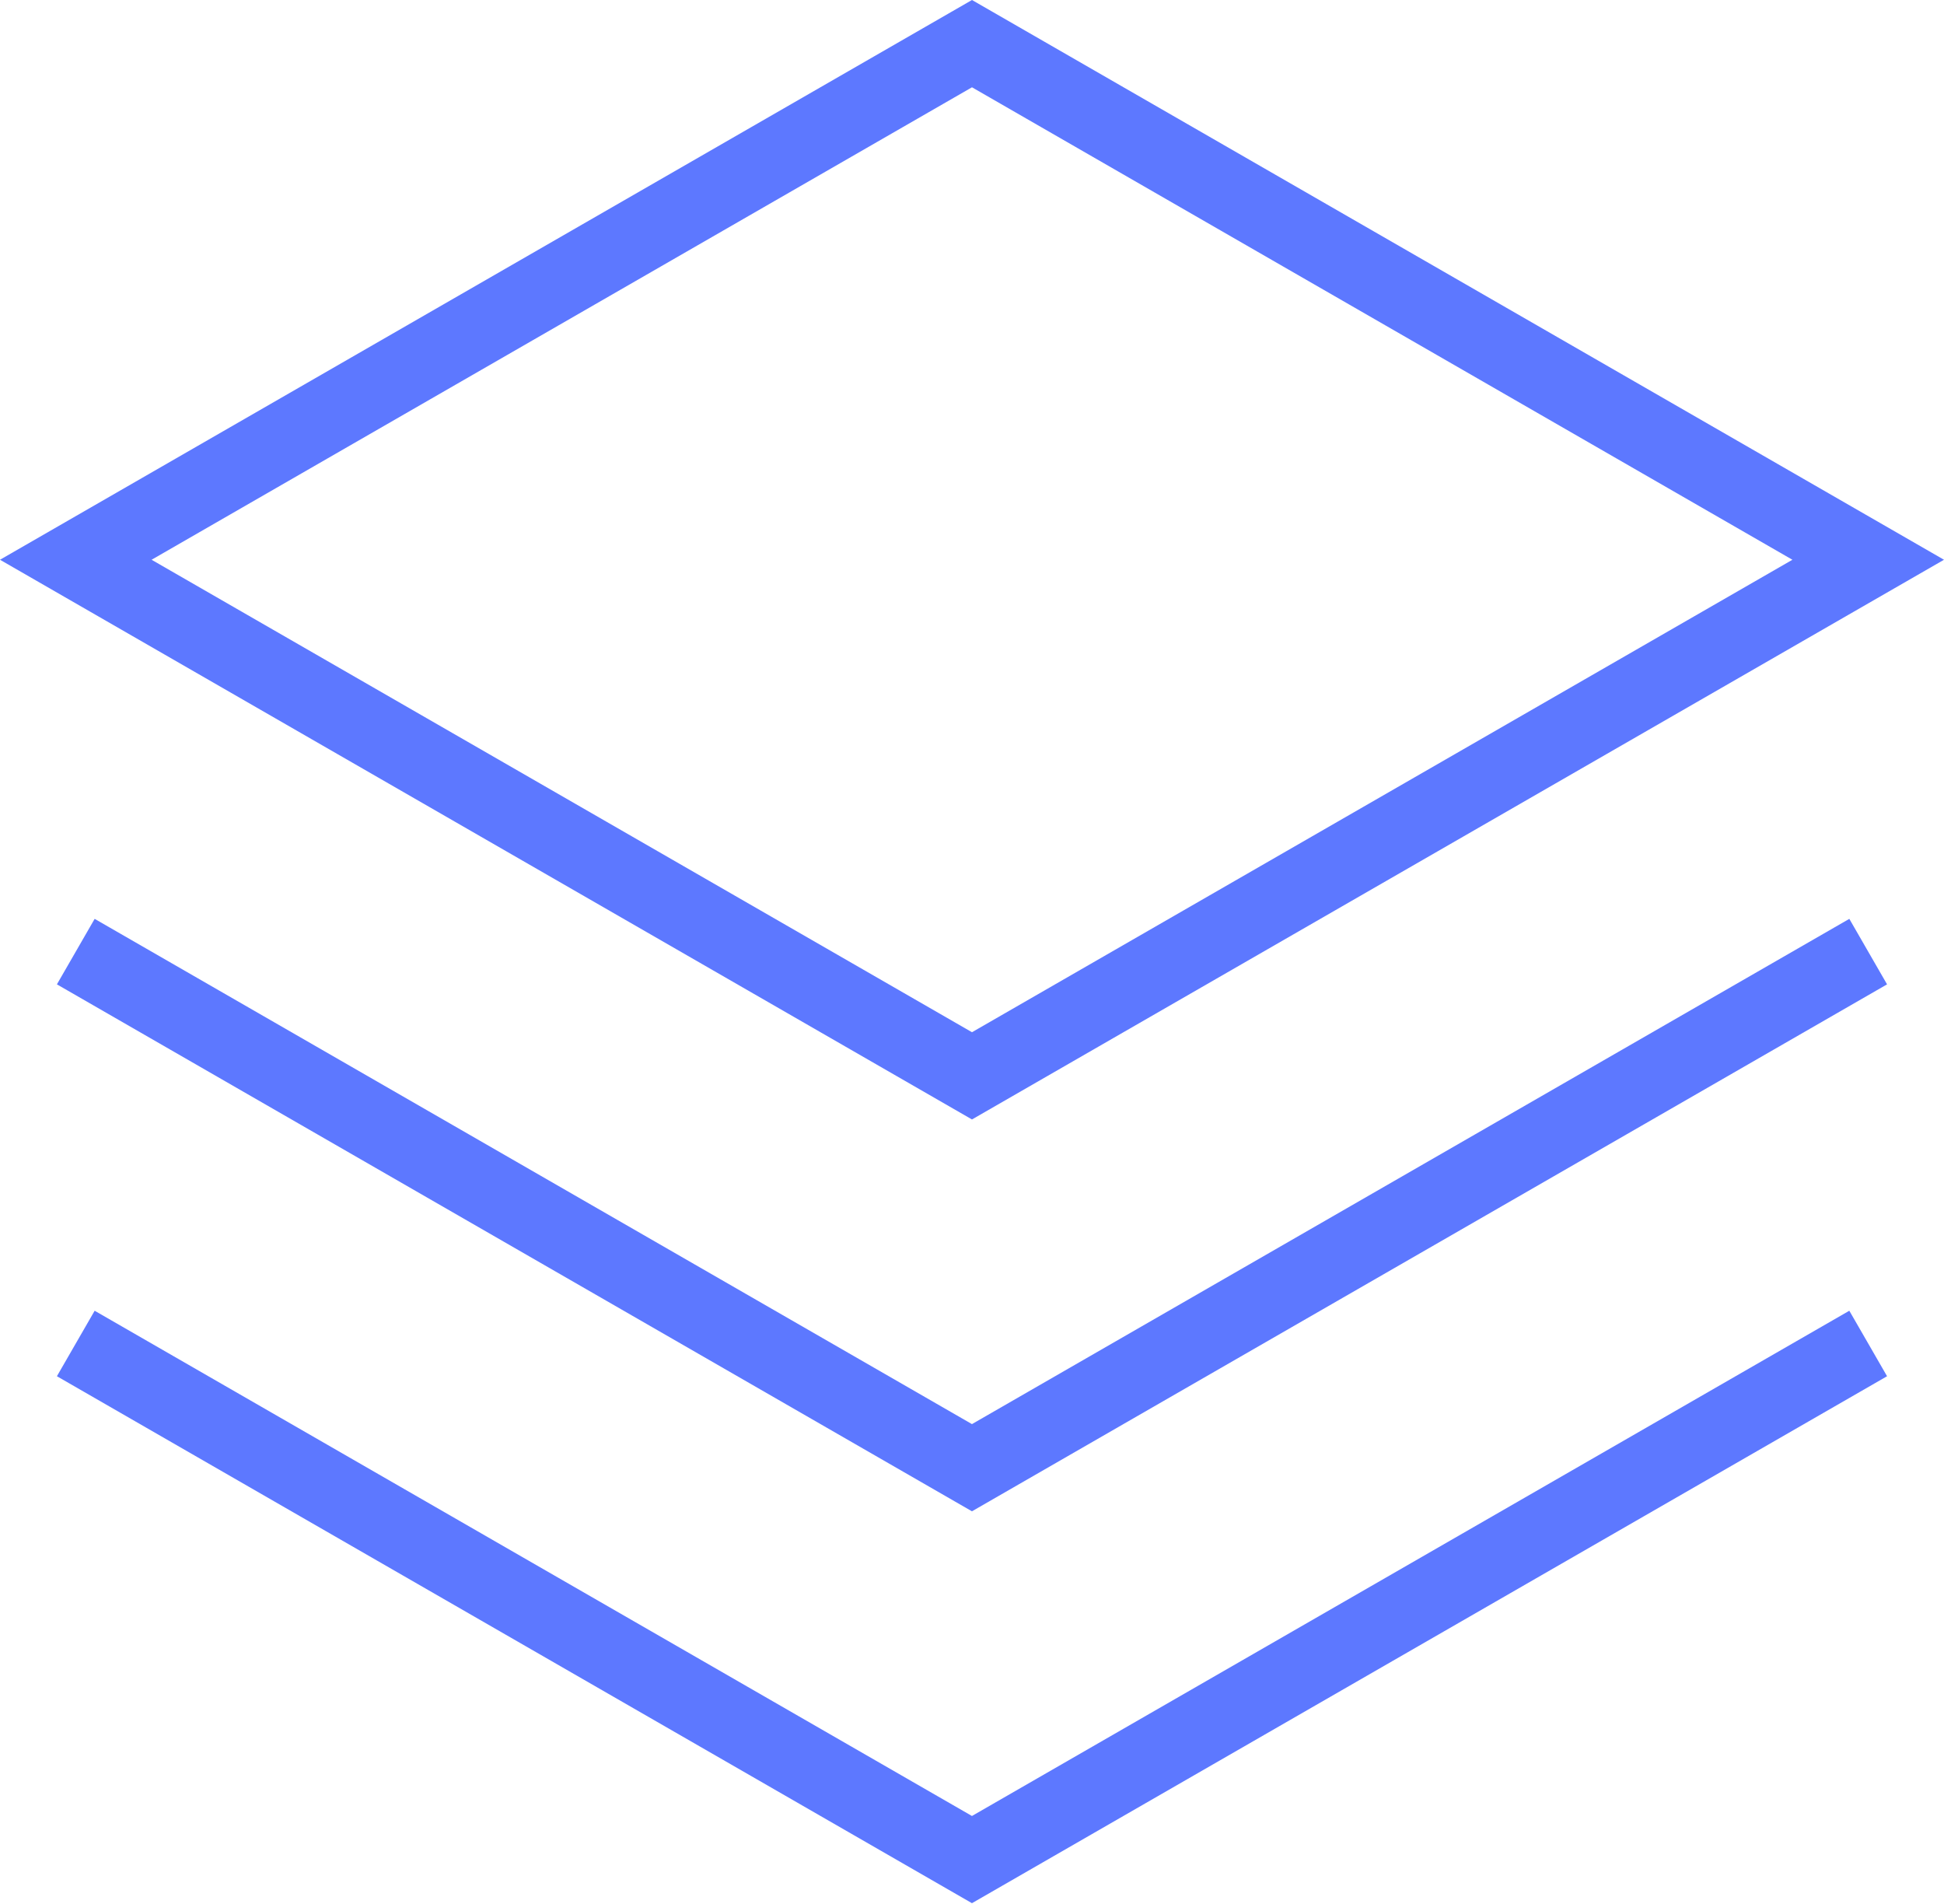
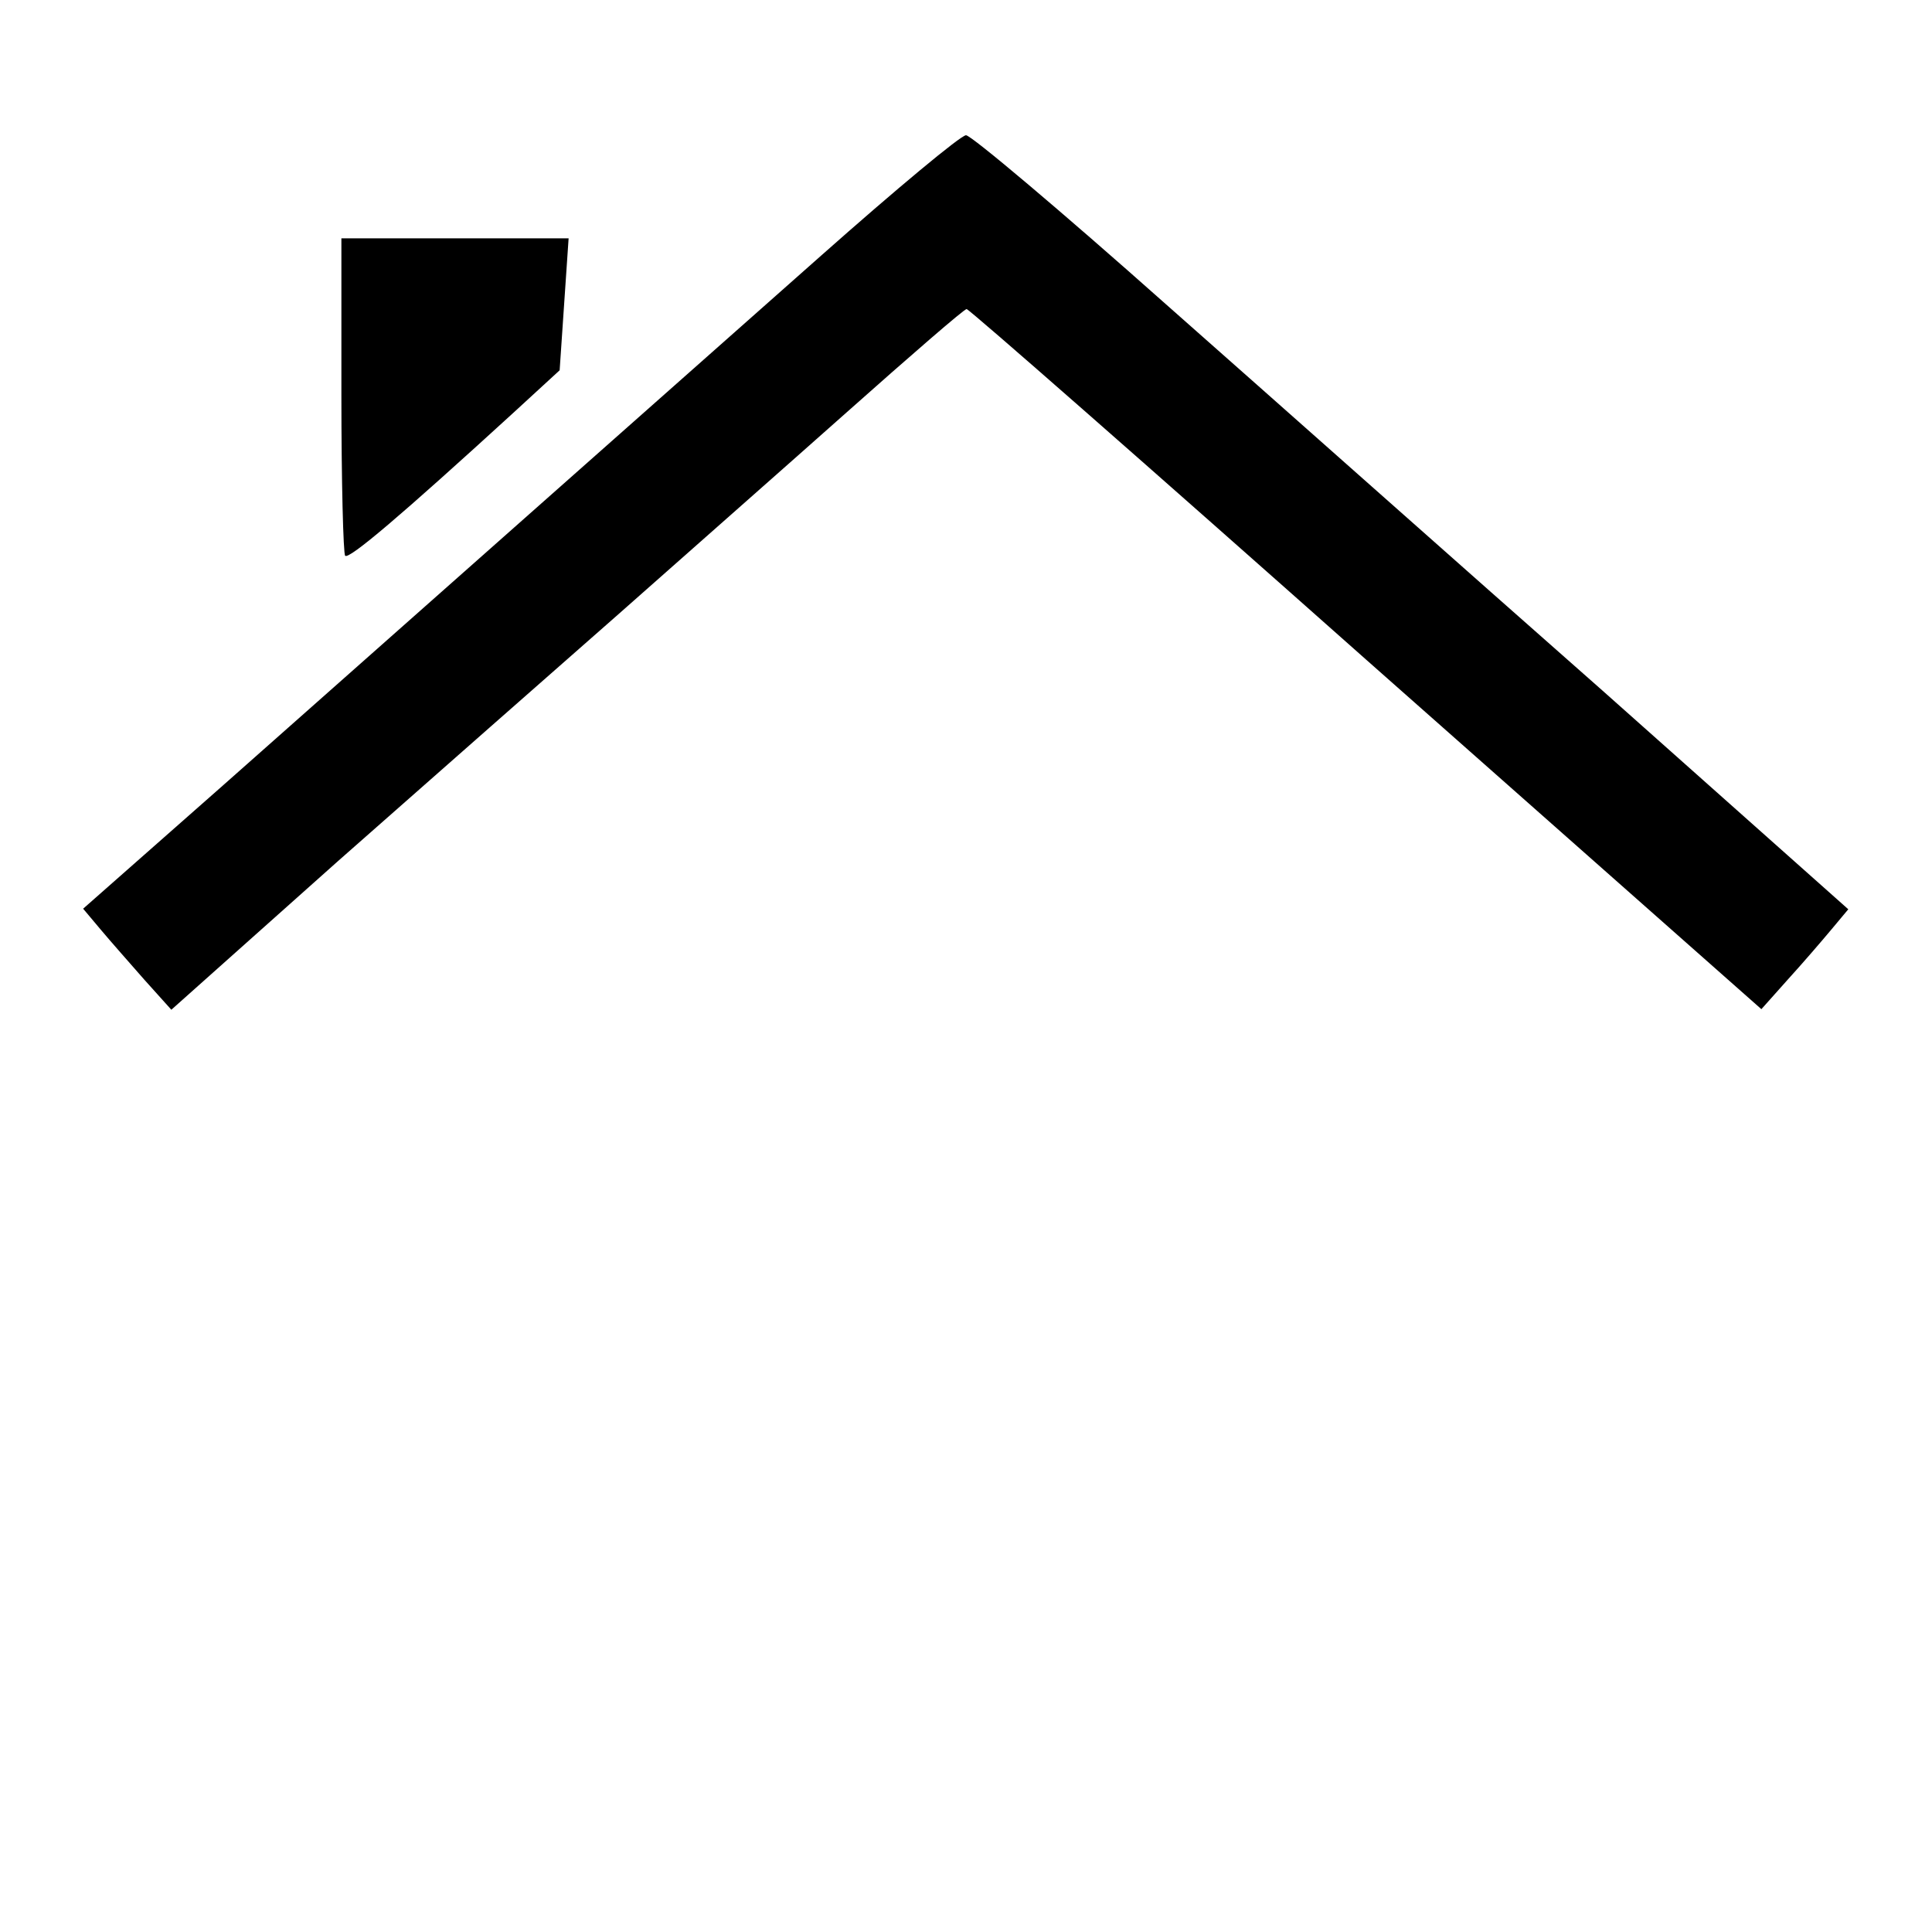
- <svg xmlns="http://www.w3.org/2000/svg" width="65.313" height="63.93" viewBox="0 0 65.313 63.93">
-   <g id="Group_1221" data-name="Group 1221" transform="translate(0 -5.356)">
-     <g id="Group_1216" data-name="Group 1216" transform="translate(0 5.356)">
-       <g id="Group_1215" data-name="Group 1215" transform="translate(0 0)">
-         <path id="Path_1438" data-name="Path 1438" d="M32.656,5.356,0,24.158l32.656,18.8,32.657-18.8ZM5.093,24.158,32.656,8.288,60.22,24.158,32.656,40.028Z" transform="translate(0 -5.356)" fill="#5d78ff" />
-       </g>
-     </g>
-     <g id="Group_1218" data-name="Group 1218" transform="translate(1.912 36.22)">
-       <g id="Group_1217" data-name="Group 1217">
-         <path id="Path_1439" data-name="Path 1439" d="M75.037,244.49,45.56,261.461,16.085,244.49l-1.268,2.2,30.743,17.7,30.745-17.7Z" transform="translate(-14.817 -244.49)" fill="#5d78ff" />
-       </g>
-     </g>
-     <g id="Group_1220" data-name="Group 1220" transform="translate(1.912 49.383)">
-       <g id="Group_1219" data-name="Group 1219">
-         <path id="Path_1440" data-name="Path 1440" d="M75.037,346.481,45.56,363.452,16.085,346.481l-1.268,2.2,30.743,17.7,30.745-17.7Z" transform="translate(-14.817 -346.481)" fill="#5d78ff" />
-       </g>
-     </g>
+ <svg xmlns="http://www.w3.org/2000/svg" width="64px" height="64px" viewBox="0 0 64 64" version="1.1">
+   <g id="surface1">
+     <path style=" stroke:none;fill-rule:nonzero;fill:rgb(0%,0%,0%);fill-opacity:1;" d="M 27.199 8.469 C 17.855 16.746 11.902 22.016 7.402 26.004 L 2.754 30.102 L 3.328 30.785 C 3.648 31.168 4.309 31.914 4.777 32.449 L 5.676 33.449 L 11.199 28.523 C 14.25 25.836 18.434 22.145 20.48 20.352 C 22.527 18.539 25.941 15.531 28.055 13.652 C 30.164 11.777 31.938 10.238 32.02 10.238 C 32.105 10.238 38.059 15.465 45.246 21.844 L 58.348 33.43 L 59.223 32.449 C 59.711 31.914 60.352 31.168 60.672 30.785 L 61.227 30.121 L 53.078 22.871 C 48.574 18.902 42.07 13.121 38.613 10.07 C 35.156 6.996 32.172 4.48 32 4.48 C 31.828 4.48 29.676 6.273 27.199 8.469 Z M 27.199 8.469 " />
+     <path style=" stroke:none;fill-rule:nonzero;fill:rgb(0%,0%,0%);fill-opacity:1;" d="M 11.309 13.078 C 11.309 15.938 11.371 18.348 11.434 18.41 C 11.562 18.539 13.27 17.09 17.004 13.676 L 18.539 12.266 L 18.688 10.07 L 18.836 7.895 L 11.309 7.895 Z M 11.309 13.078 " />
  </g>
</svg>
